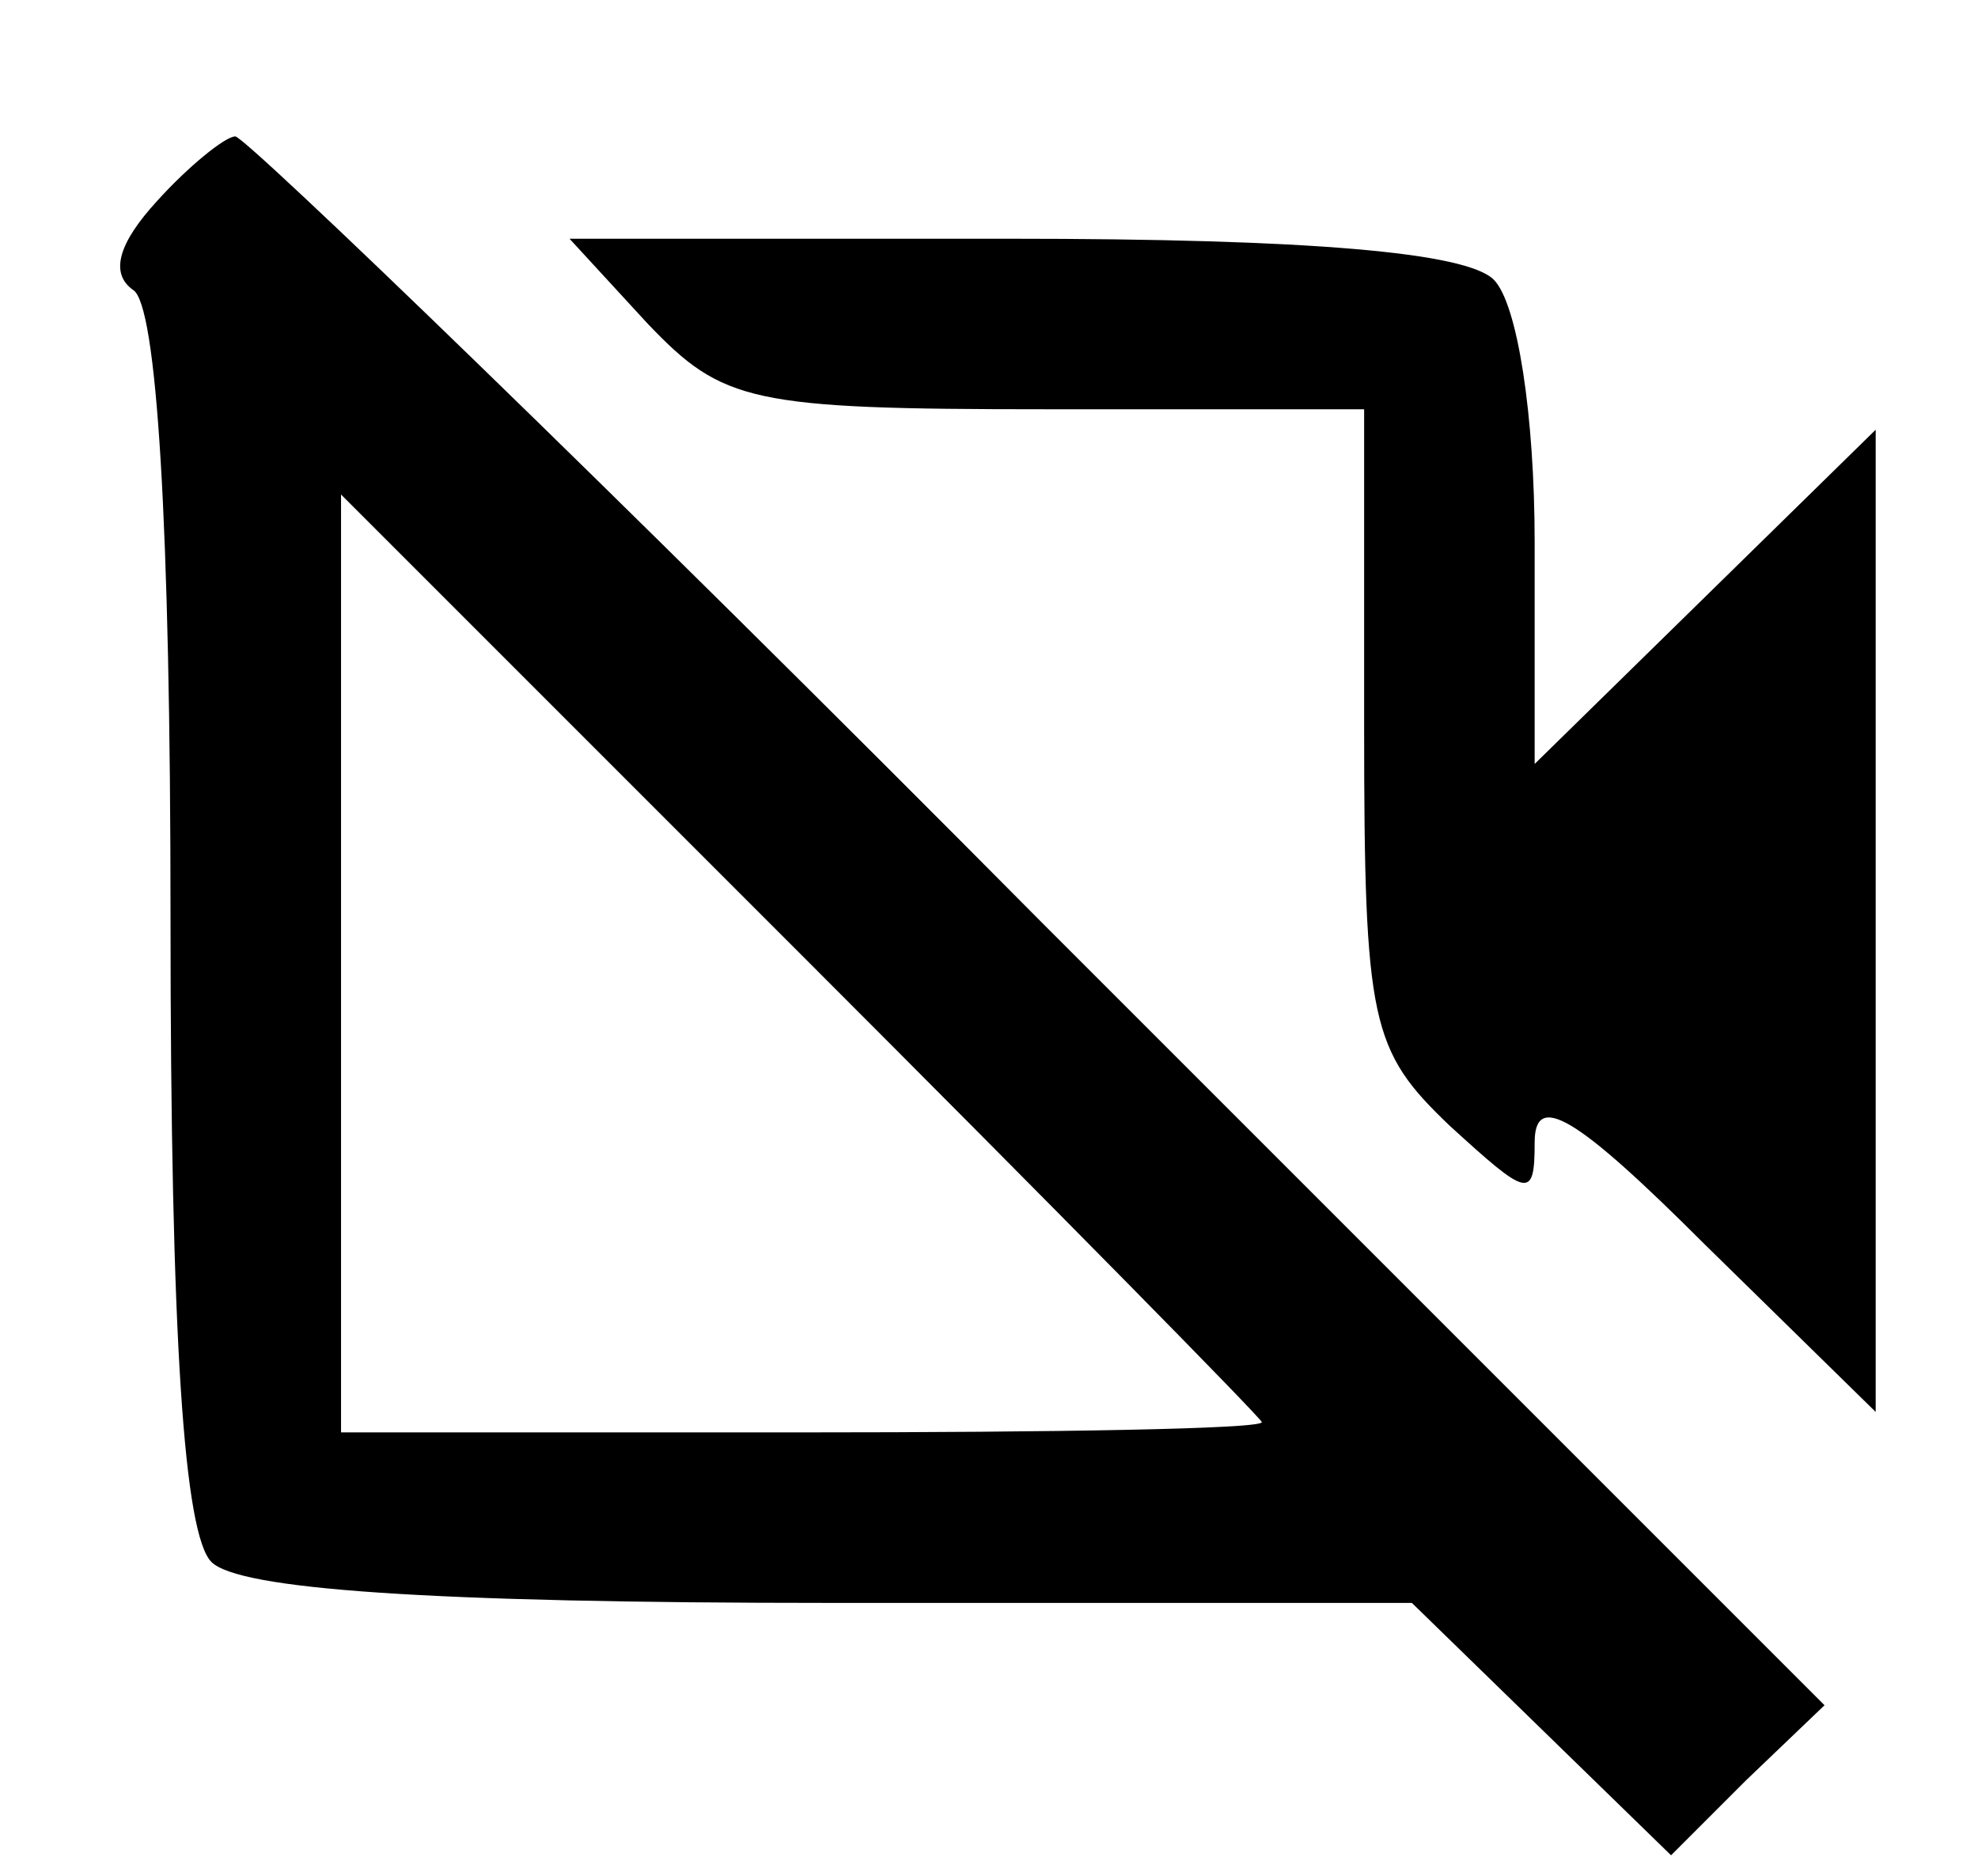
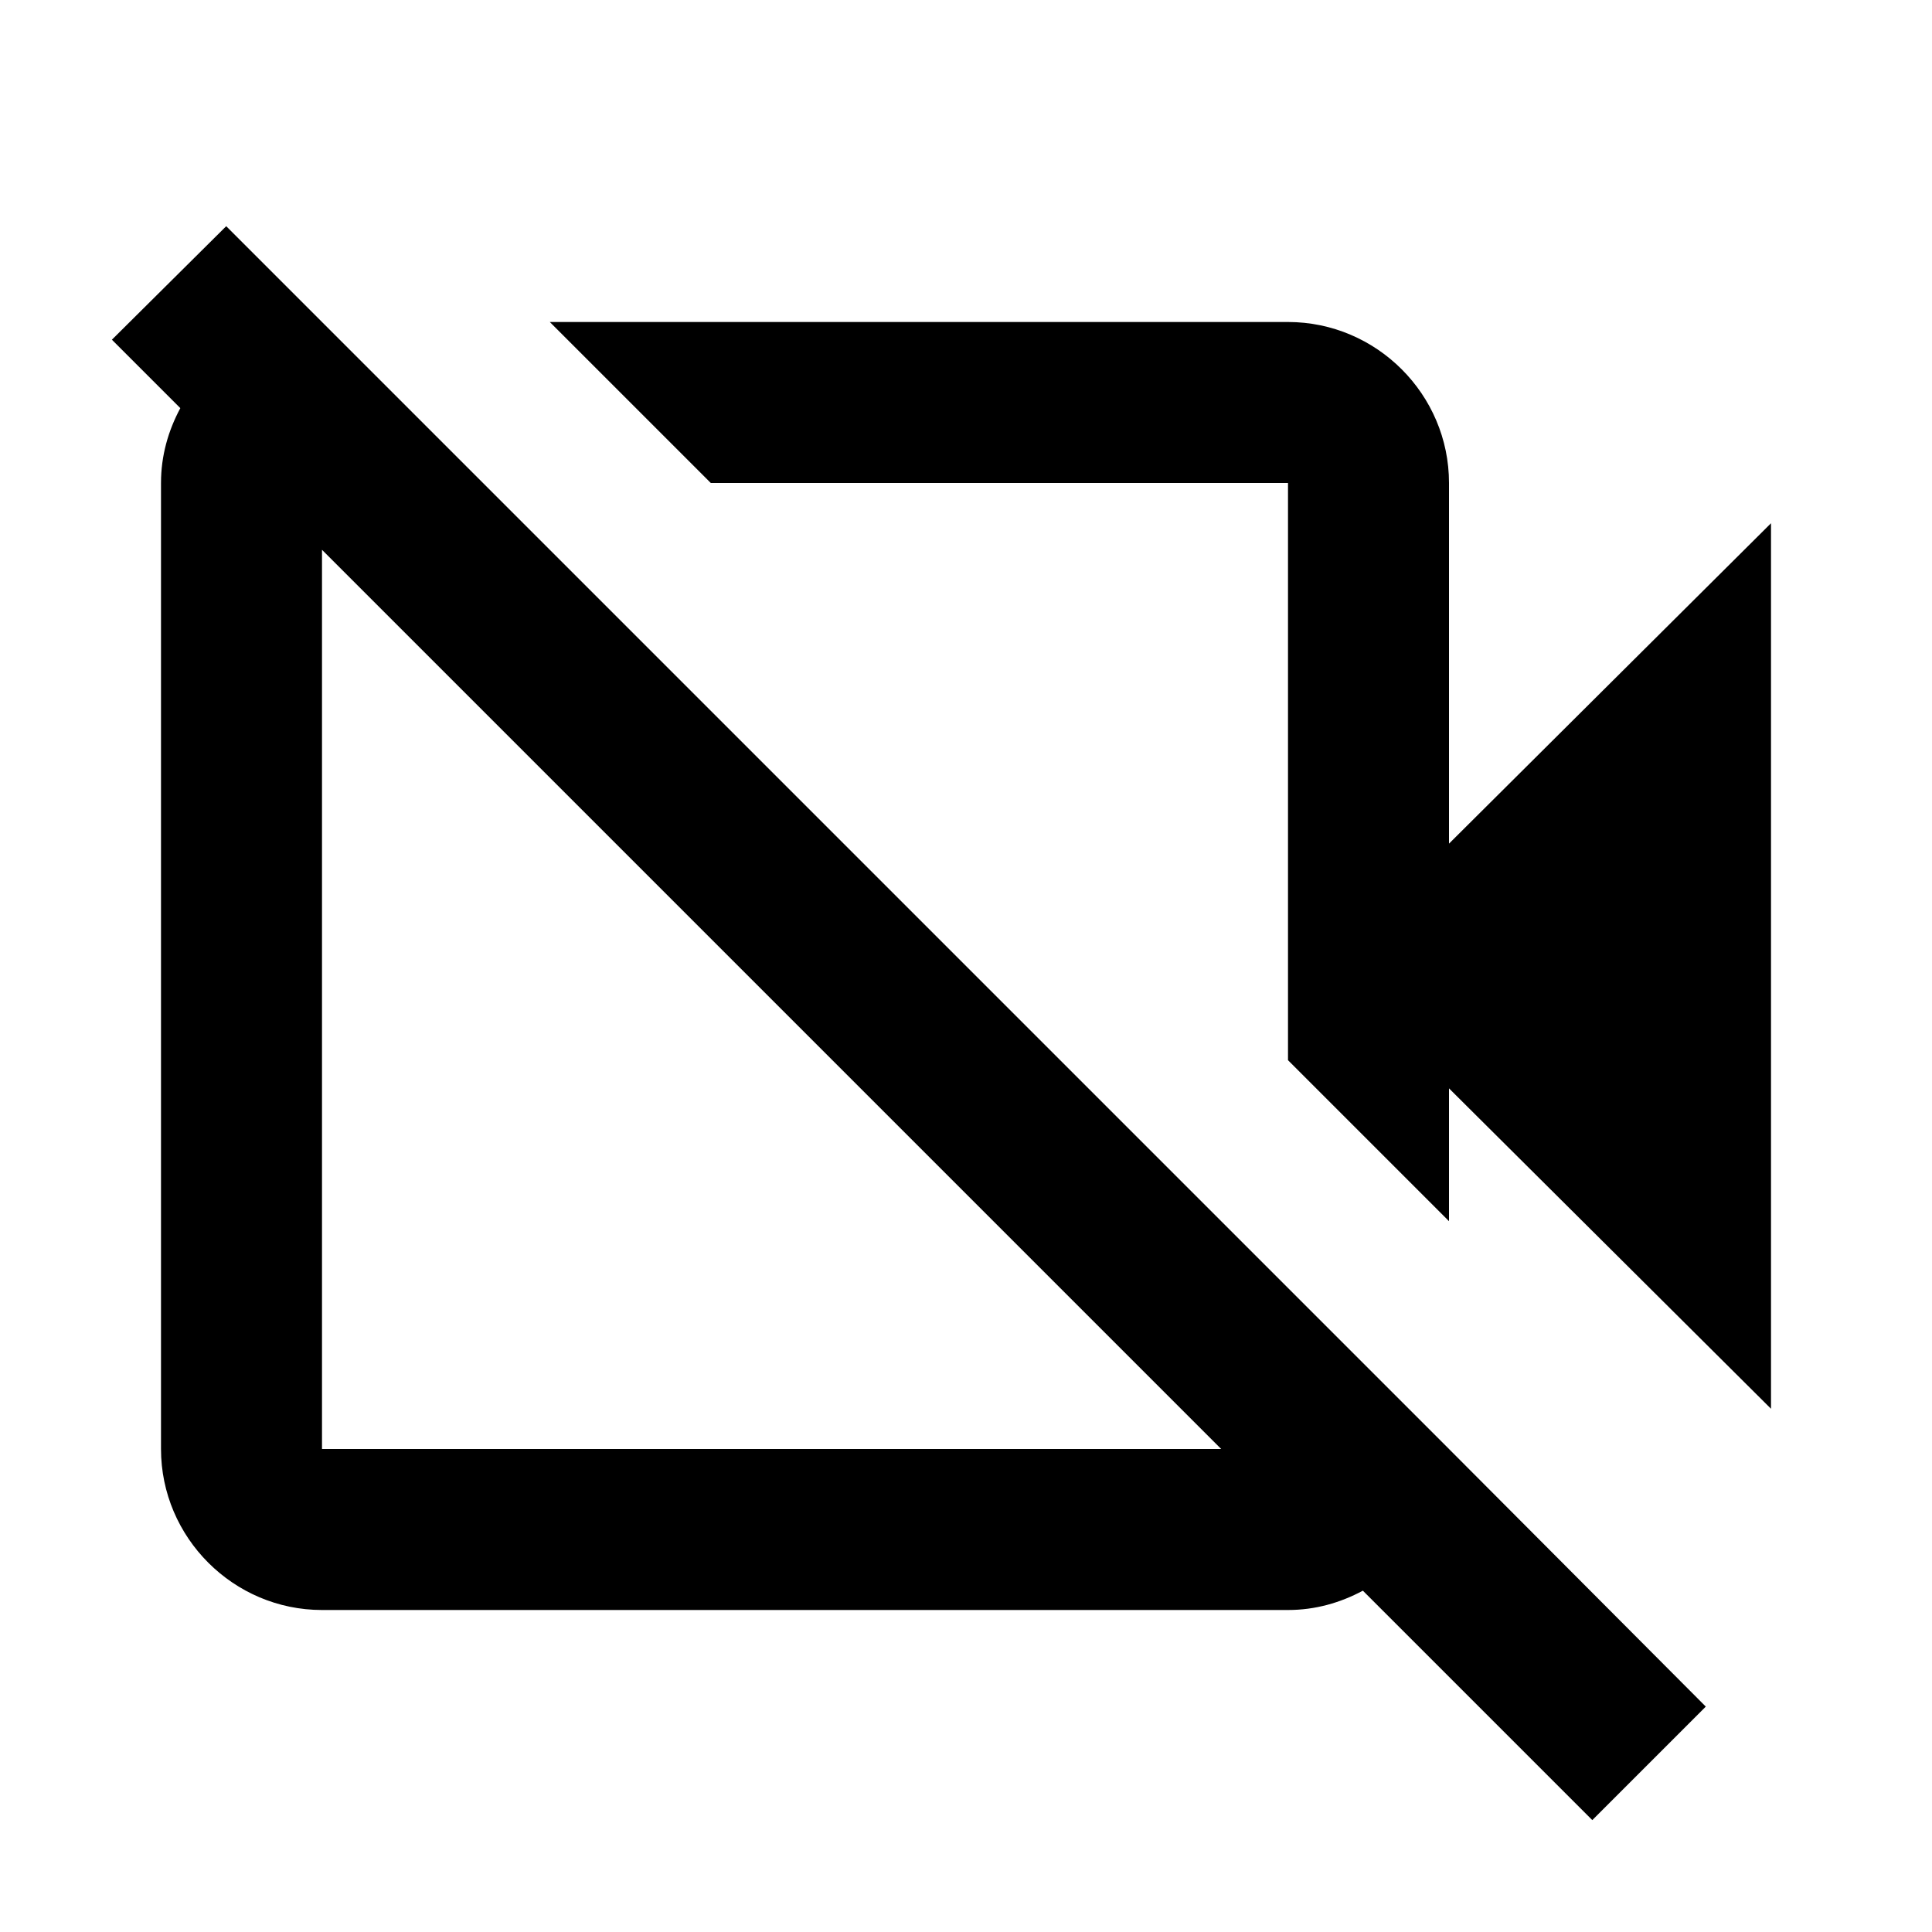
- <svg xmlns="http://www.w3.org/2000/svg" version="1.0" width="58pt" height="55pt" viewBox="0 0 58 55" preserveAspectRatio="xMidYMid meet">
-   <g transform="translate(0,55) scale(0.1,-0.1)" fill="#000000" stroke="none">
-     <path d="M46 491 c-11 -12 -14 -21 -7 -26 7 -4 11 -69 11 -184 0 -124 4 -181 12 -189 8 -8 63 -12 182 -12 l170 0 38 -37 38 -37 22 22 23 22 -230 230 c-126 127 -233 230 -236 230 -3 0 -14 -9 -23 -19z m324 -358 c0 -2 -61 -3 -135 -3 l-135 0 0 137 0 138 135 -135 c74 -74 135 -136 135 -137z" />
-     <path d="M190 455 c22 -23 30 -25 117 -25 l93 0 0 -93 c0 -87 2 -95 25 -117 23 -21 25 -22 25 -5 0 15 12 8 50 -30 l50 -49 0 144 0 144 -50 -49 -50 -49 0 65 c0 37 -5 70 -12 77 -8 8 -54 12 -142 12 l-129 0 23 -25z" />
-   </g>
+ <svg focusable="false" viewBox="0 0 24 24">
+   <path d="M18 10.48V6c0-1.1-.9-2-2-2H6.83l2 2H16v7.17l2 2v-1.65l4 3.98v-11l-4 3.98zM16 16L6 6 4 4 2.81 2.81 1.39 4.22l.85.85C2.09 5.35 2 5.66 2 6v12c0 1.1.9 2 2 2h12c.34 0 .65-.09.93-.24l2.85 2.85 1.41-1.41L18 18l-2-2zM4 18V6.83L15.17 18H4z" />
</svg>
